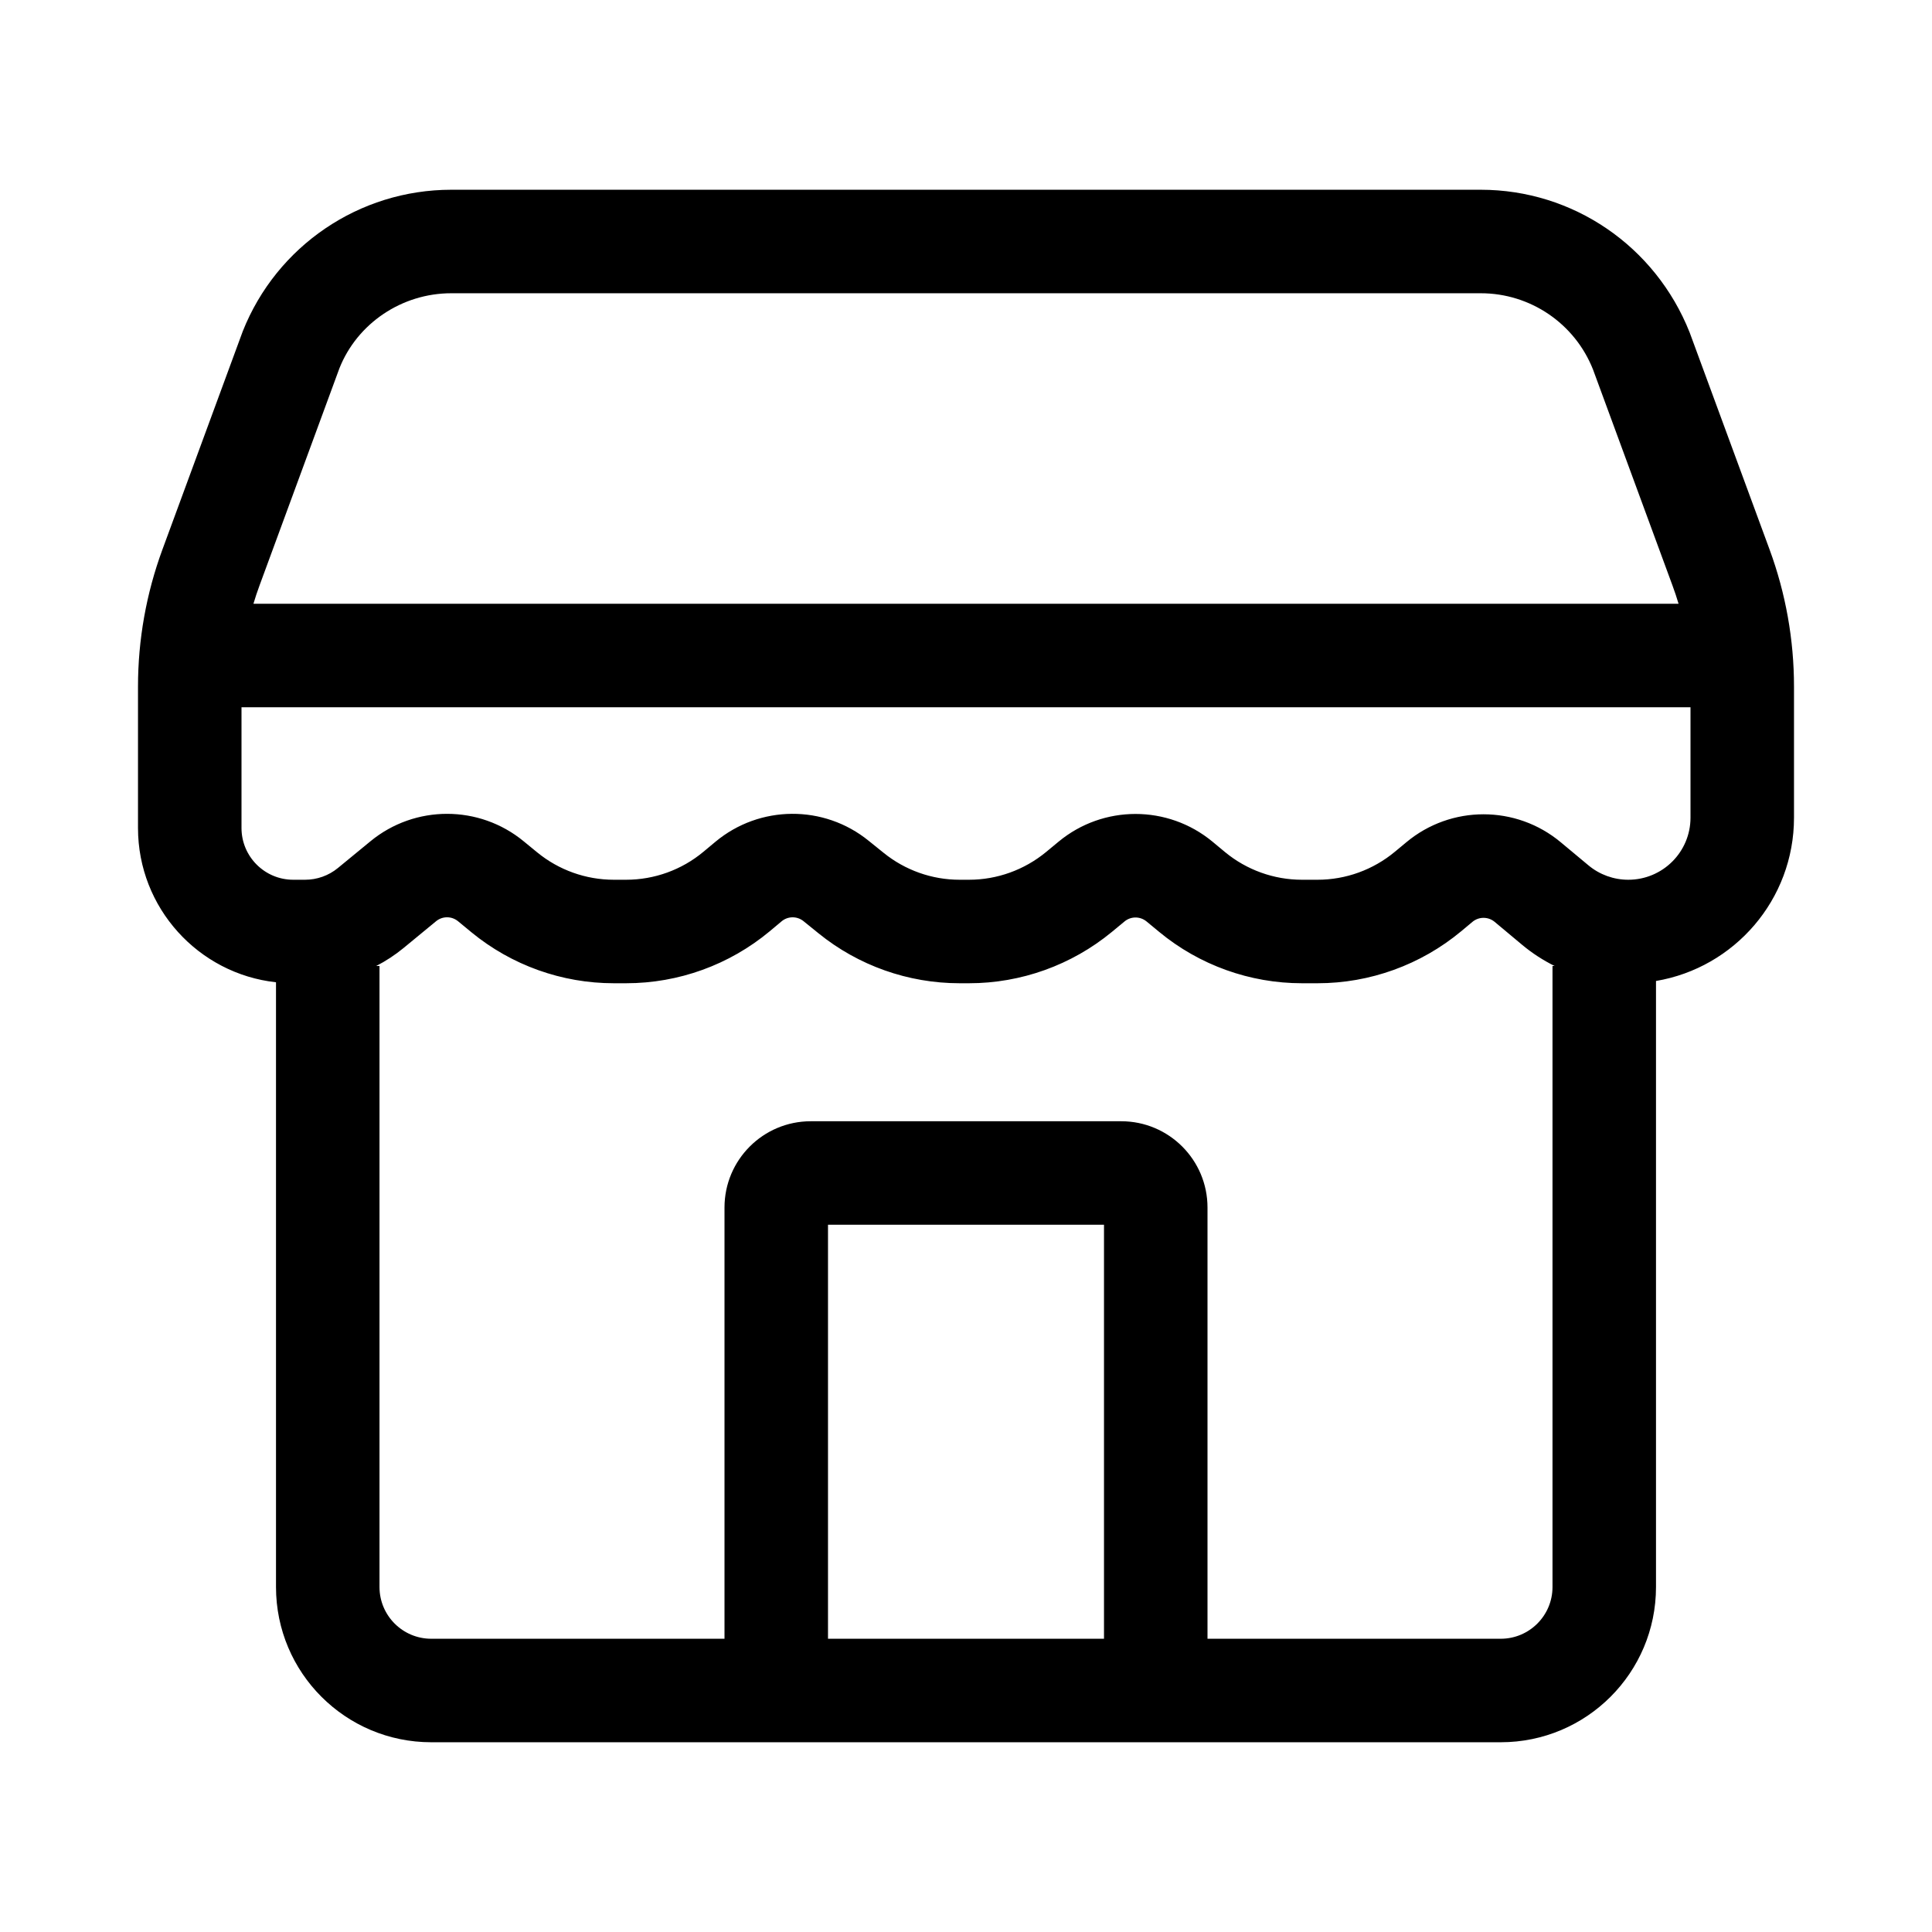
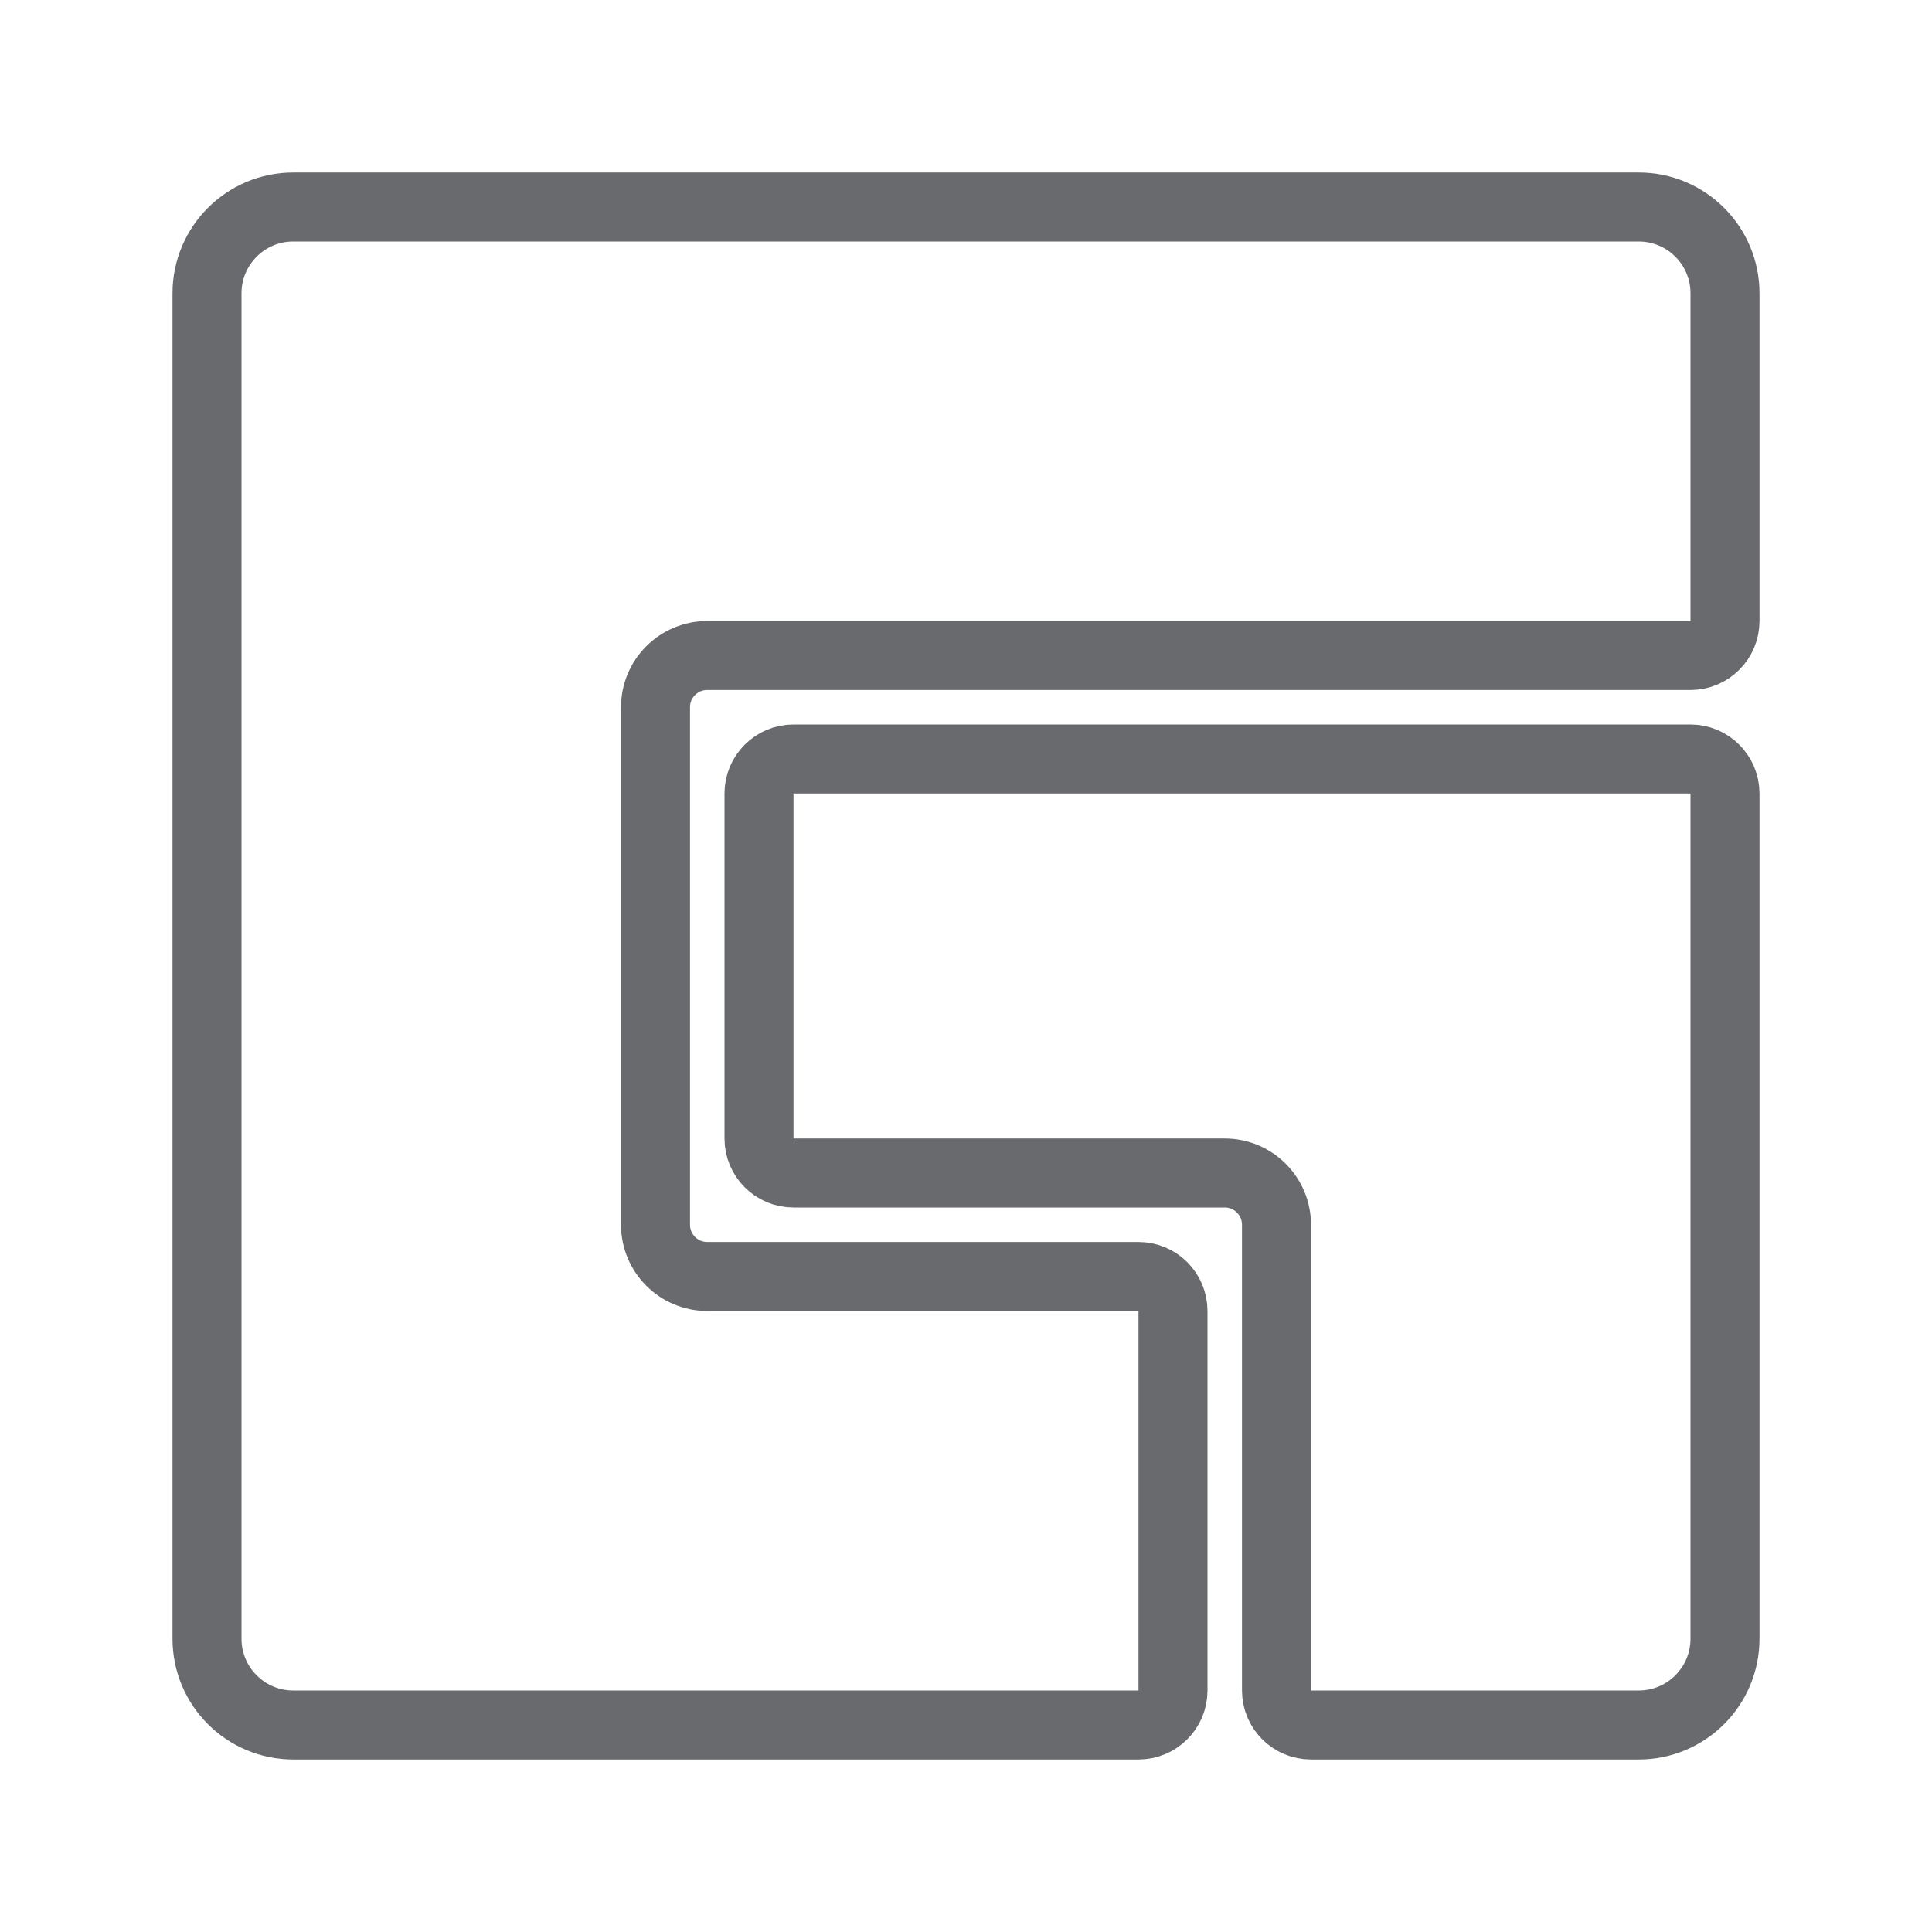
- <svg viewBox="0 0 28 28" class="x1lliihq x1k90msu x2h7rmj x1qfuztq xcza8v6" fill="currentColor" height="28" width="28">
-   <path d="M17.5 23.75 21.75 23.75C22.164 23.75 22.5 23.414 22.5 23L22.5 14 22.531 14C22.364 13.917 22.206 13.815 22.061 13.694L21.66 13.359C21.567 13.283 21.433 13.283 21.34 13.36L21.176 13.497C20.591 13.983 19.855 14.25 19.095 14.25L18.869 14.25C18.114 14.25 17.382 13.987 16.8 13.506L16.616 13.354C16.523 13.278 16.39 13.278 16.298 13.354L16.113 13.507C15.53 13.987 14.798 14.25 14.044 14.25L13.907 14.25C13.162 14.25 12.439 13.994 11.861 13.525L11.645 13.35C11.552 13.275 11.419 13.276 11.328 13.352L11.155 13.497C10.57 13.984 9.834 14.25 9.074 14.25L8.896 14.25C8.143 14.25 7.414 13.989 6.832 13.511L6.638 13.351C6.545 13.275 6.413 13.275 6.32 13.351L5.849 13.739C5.726 13.84 5.592 13.928 5.452 14L5.5 14 5.5 23C5.5 23.414 5.836 23.75 6.25 23.75L10.5 23.75 10.5 17.5C10.5 16.81 11.06 16.25 11.75 16.25L16.25 16.25C16.94 16.25 17.5 16.81 17.5 17.5L17.5 23.75ZM3.673 8.75 24.327 8.75C24.3 8.66 24.271 8.571 24.238 8.483L23.087 5.355C22.823 4.688 22.178 4.25 21.461 4.25L6.54 4.25C5.822 4.25 5.177 4.688 4.919 5.338L3.762 8.483C3.729 8.571 3.7 8.66 3.673 8.75ZM24.5 10.25 3.5 10.25 3.5 12C3.5 12.414 3.836 12.75 4.25 12.75L4.421 12.75C4.595 12.75 4.763 12.69 4.897 12.58L5.368 12.193C6.013 11.662 6.945 11.662 7.59 12.193L7.784 12.352C8.097 12.609 8.49 12.75 8.896 12.75L9.074 12.75C9.483 12.75 9.88 12.607 10.194 12.345L10.368 12.2C11.01 11.665 11.941 11.659 12.589 12.185L12.805 12.359C13.117 12.612 13.506 12.75 13.907 12.75L14.044 12.75C14.45 12.75 14.844 12.608 15.158 12.35L15.343 12.197C15.989 11.663 16.924 11.663 17.571 12.197L17.755 12.35C18.068 12.608 18.462 12.75 18.869 12.75L19.095 12.75C19.504 12.75 19.901 12.606 20.216 12.344L20.38 12.208C21.028 11.666 21.972 11.666 22.62 12.207L23.022 12.542C23.183 12.676 23.387 12.75 23.598 12.75 24.097 12.75 24.5 12.347 24.5 11.85L24.5 10.25ZM24 14.217 24 23C24 24.243 22.993 25.25 21.75 25.25L6.25 25.25C5.007 25.25 4 24.243 4 23L4 14.236C2.875 14.112 2 13.158 2 12L2 9.951C2 9.272 2.12 8.6 2.354 7.964L3.518 4.802C4.01 3.563 5.207 2.75 6.54 2.75L21.461 2.75C22.793 2.75 23.99 3.563 24.488 4.819L25.646 7.964C25.88 8.6 26 9.272 26 9.951L26 11.85C26 13.039 25.135 14.026 24 14.217ZM16 23.75 16 17.75 12 17.75 12 23.75 16 23.75Z" />
+ <svg viewBox="0 0 28 28" class="x1lliihq x1k90msu x2h7rmj x1qfuztq x5e5rjt" fill="none" stroke="#686a6e" height="28" width="28">
+   <path d="M10.25 18.5h6.25a.5.5 0 01.5.5v5.5a.5.5 0 01-.5.5H4.25C3.56 25 3 24.44 3 23.75V4.25C3 3.56 3.56 3 4.25 3h19.5c.69 0 1.25.56 1.25 1.25V9a.5.5 0 01-.5.5H10.25a.75.75 0 00-.75.75v7.5c0 .414.336.75.75.75zM11.5 17a.5.5 0 01-.5-.5v-5a.5.5 0 01.5-.5h13a.5.5 0 01.5.5v12.25c0 .69-.56 1.25-1.25 1.25H19a.5.5 0 01-.5-.5v-6.75a.75.75 0 00-.75-.75H11.5z" />
</svg>
